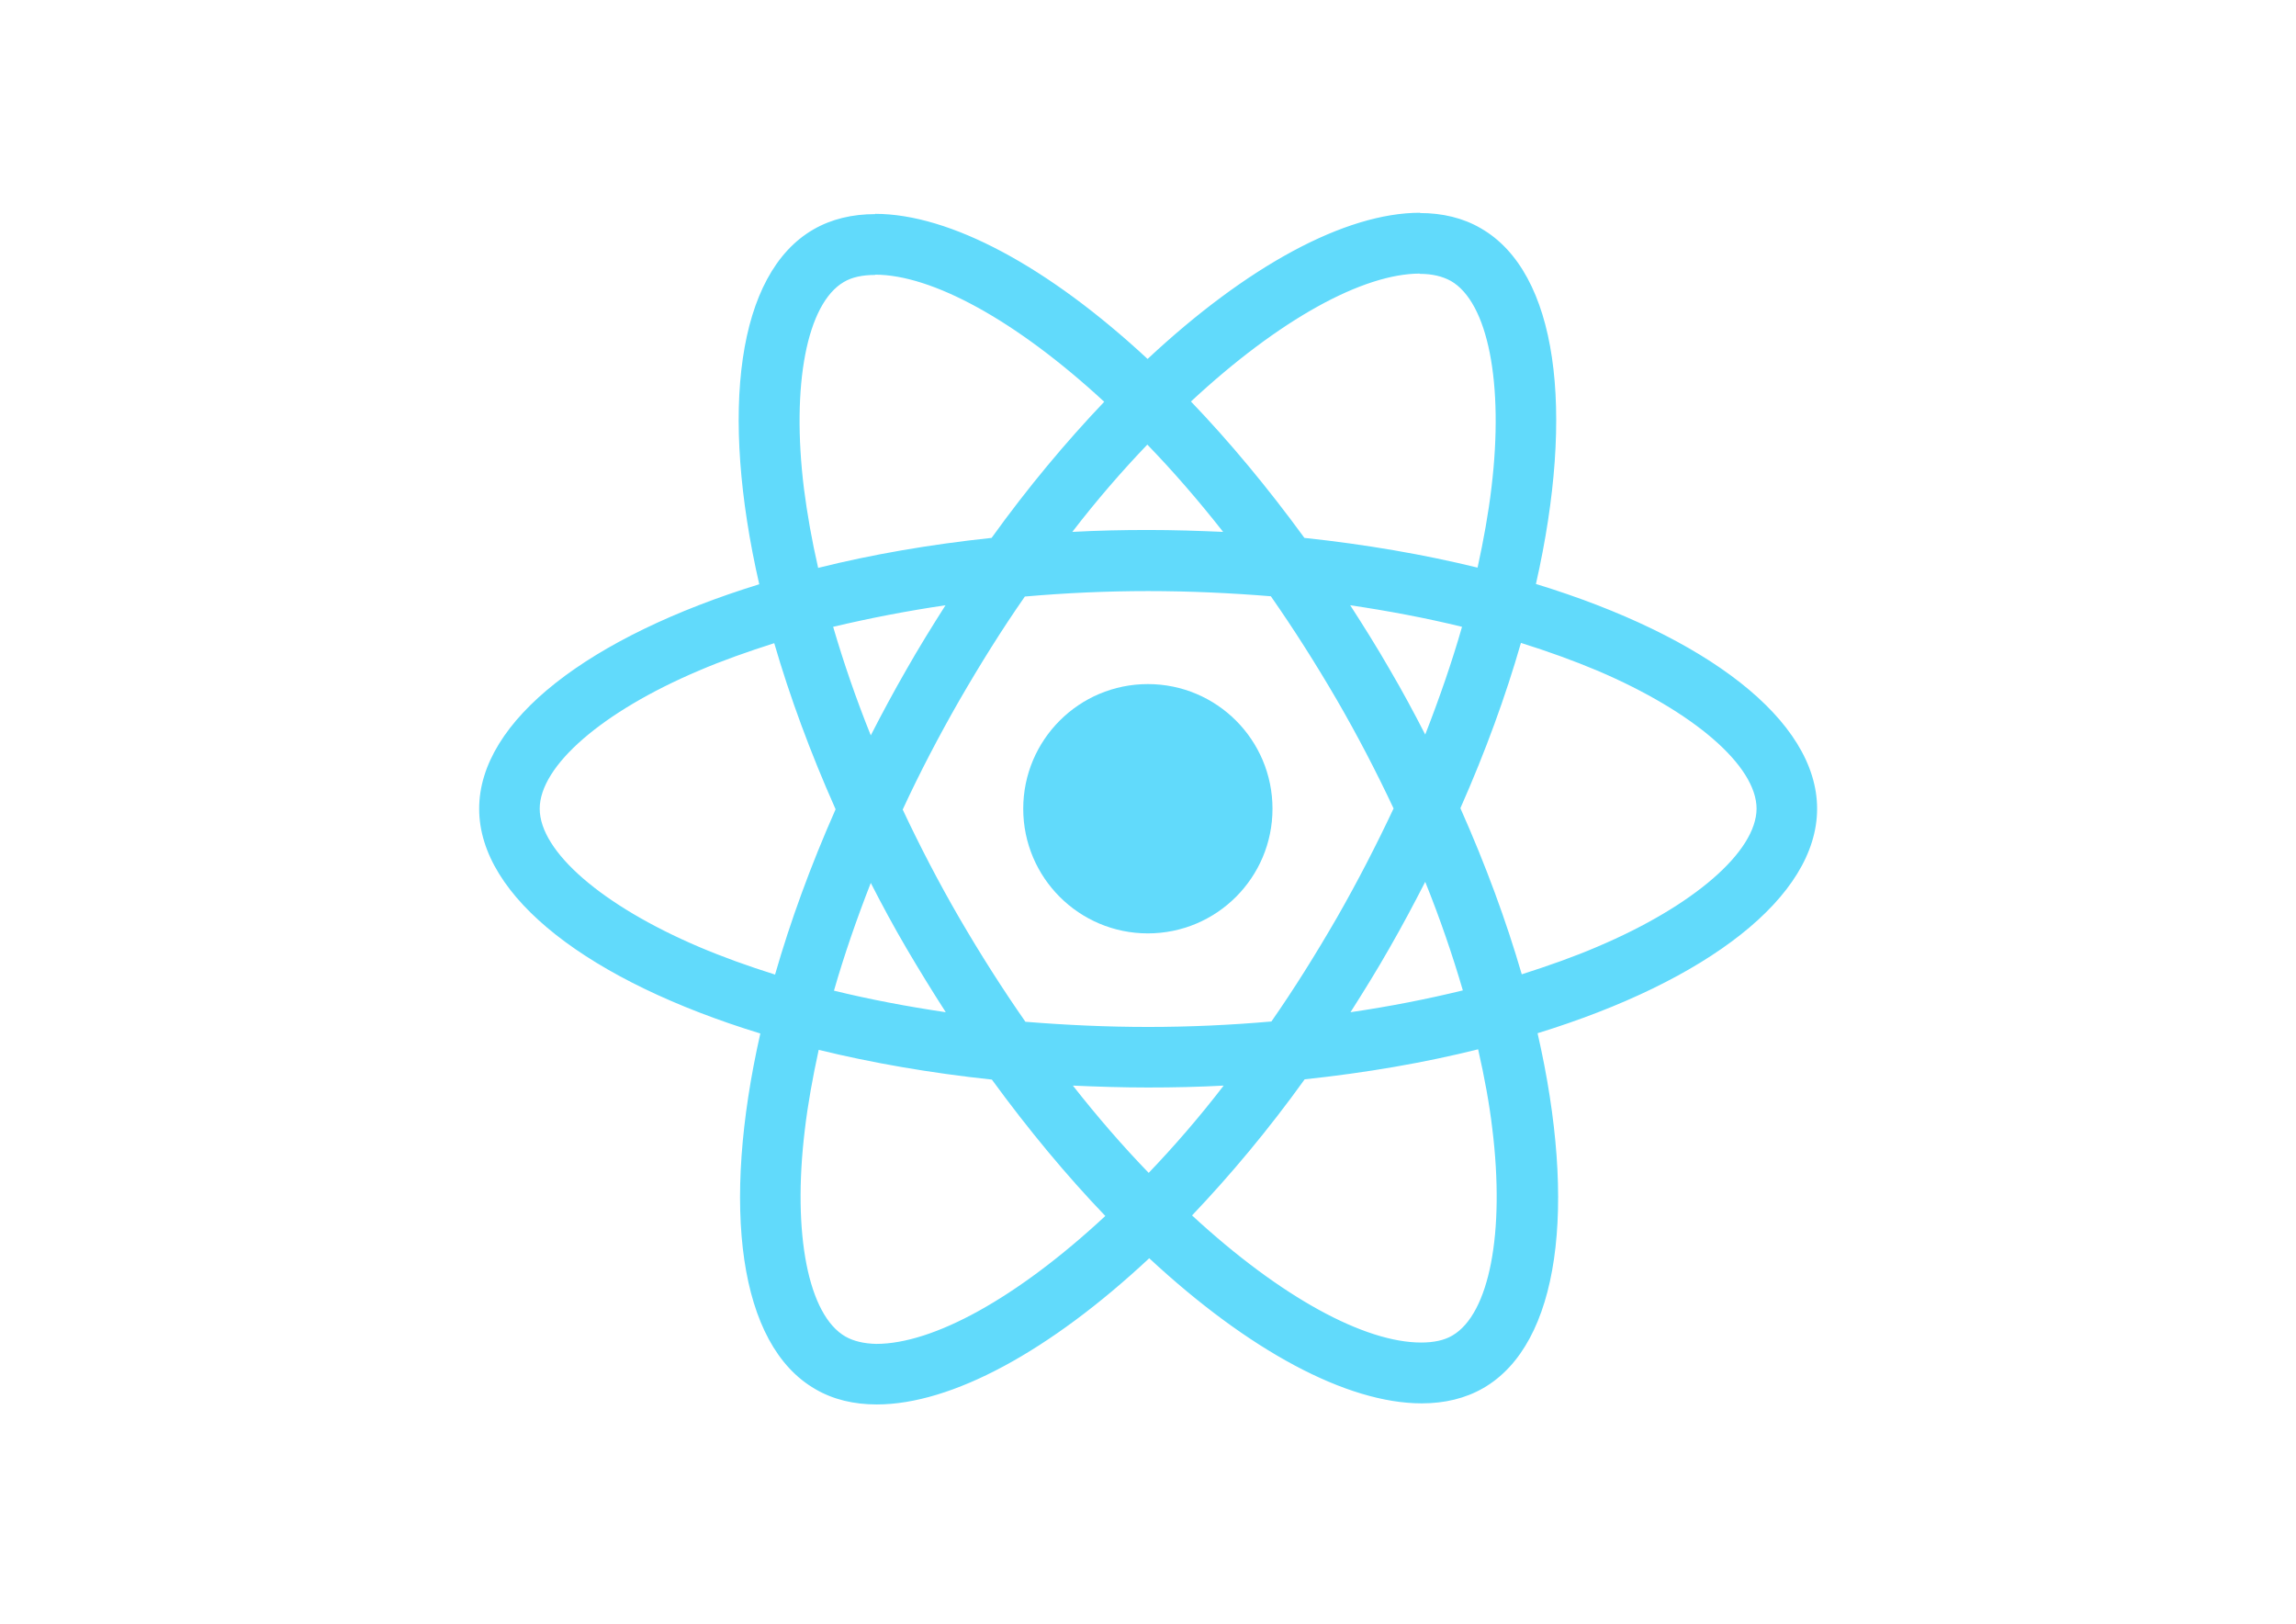
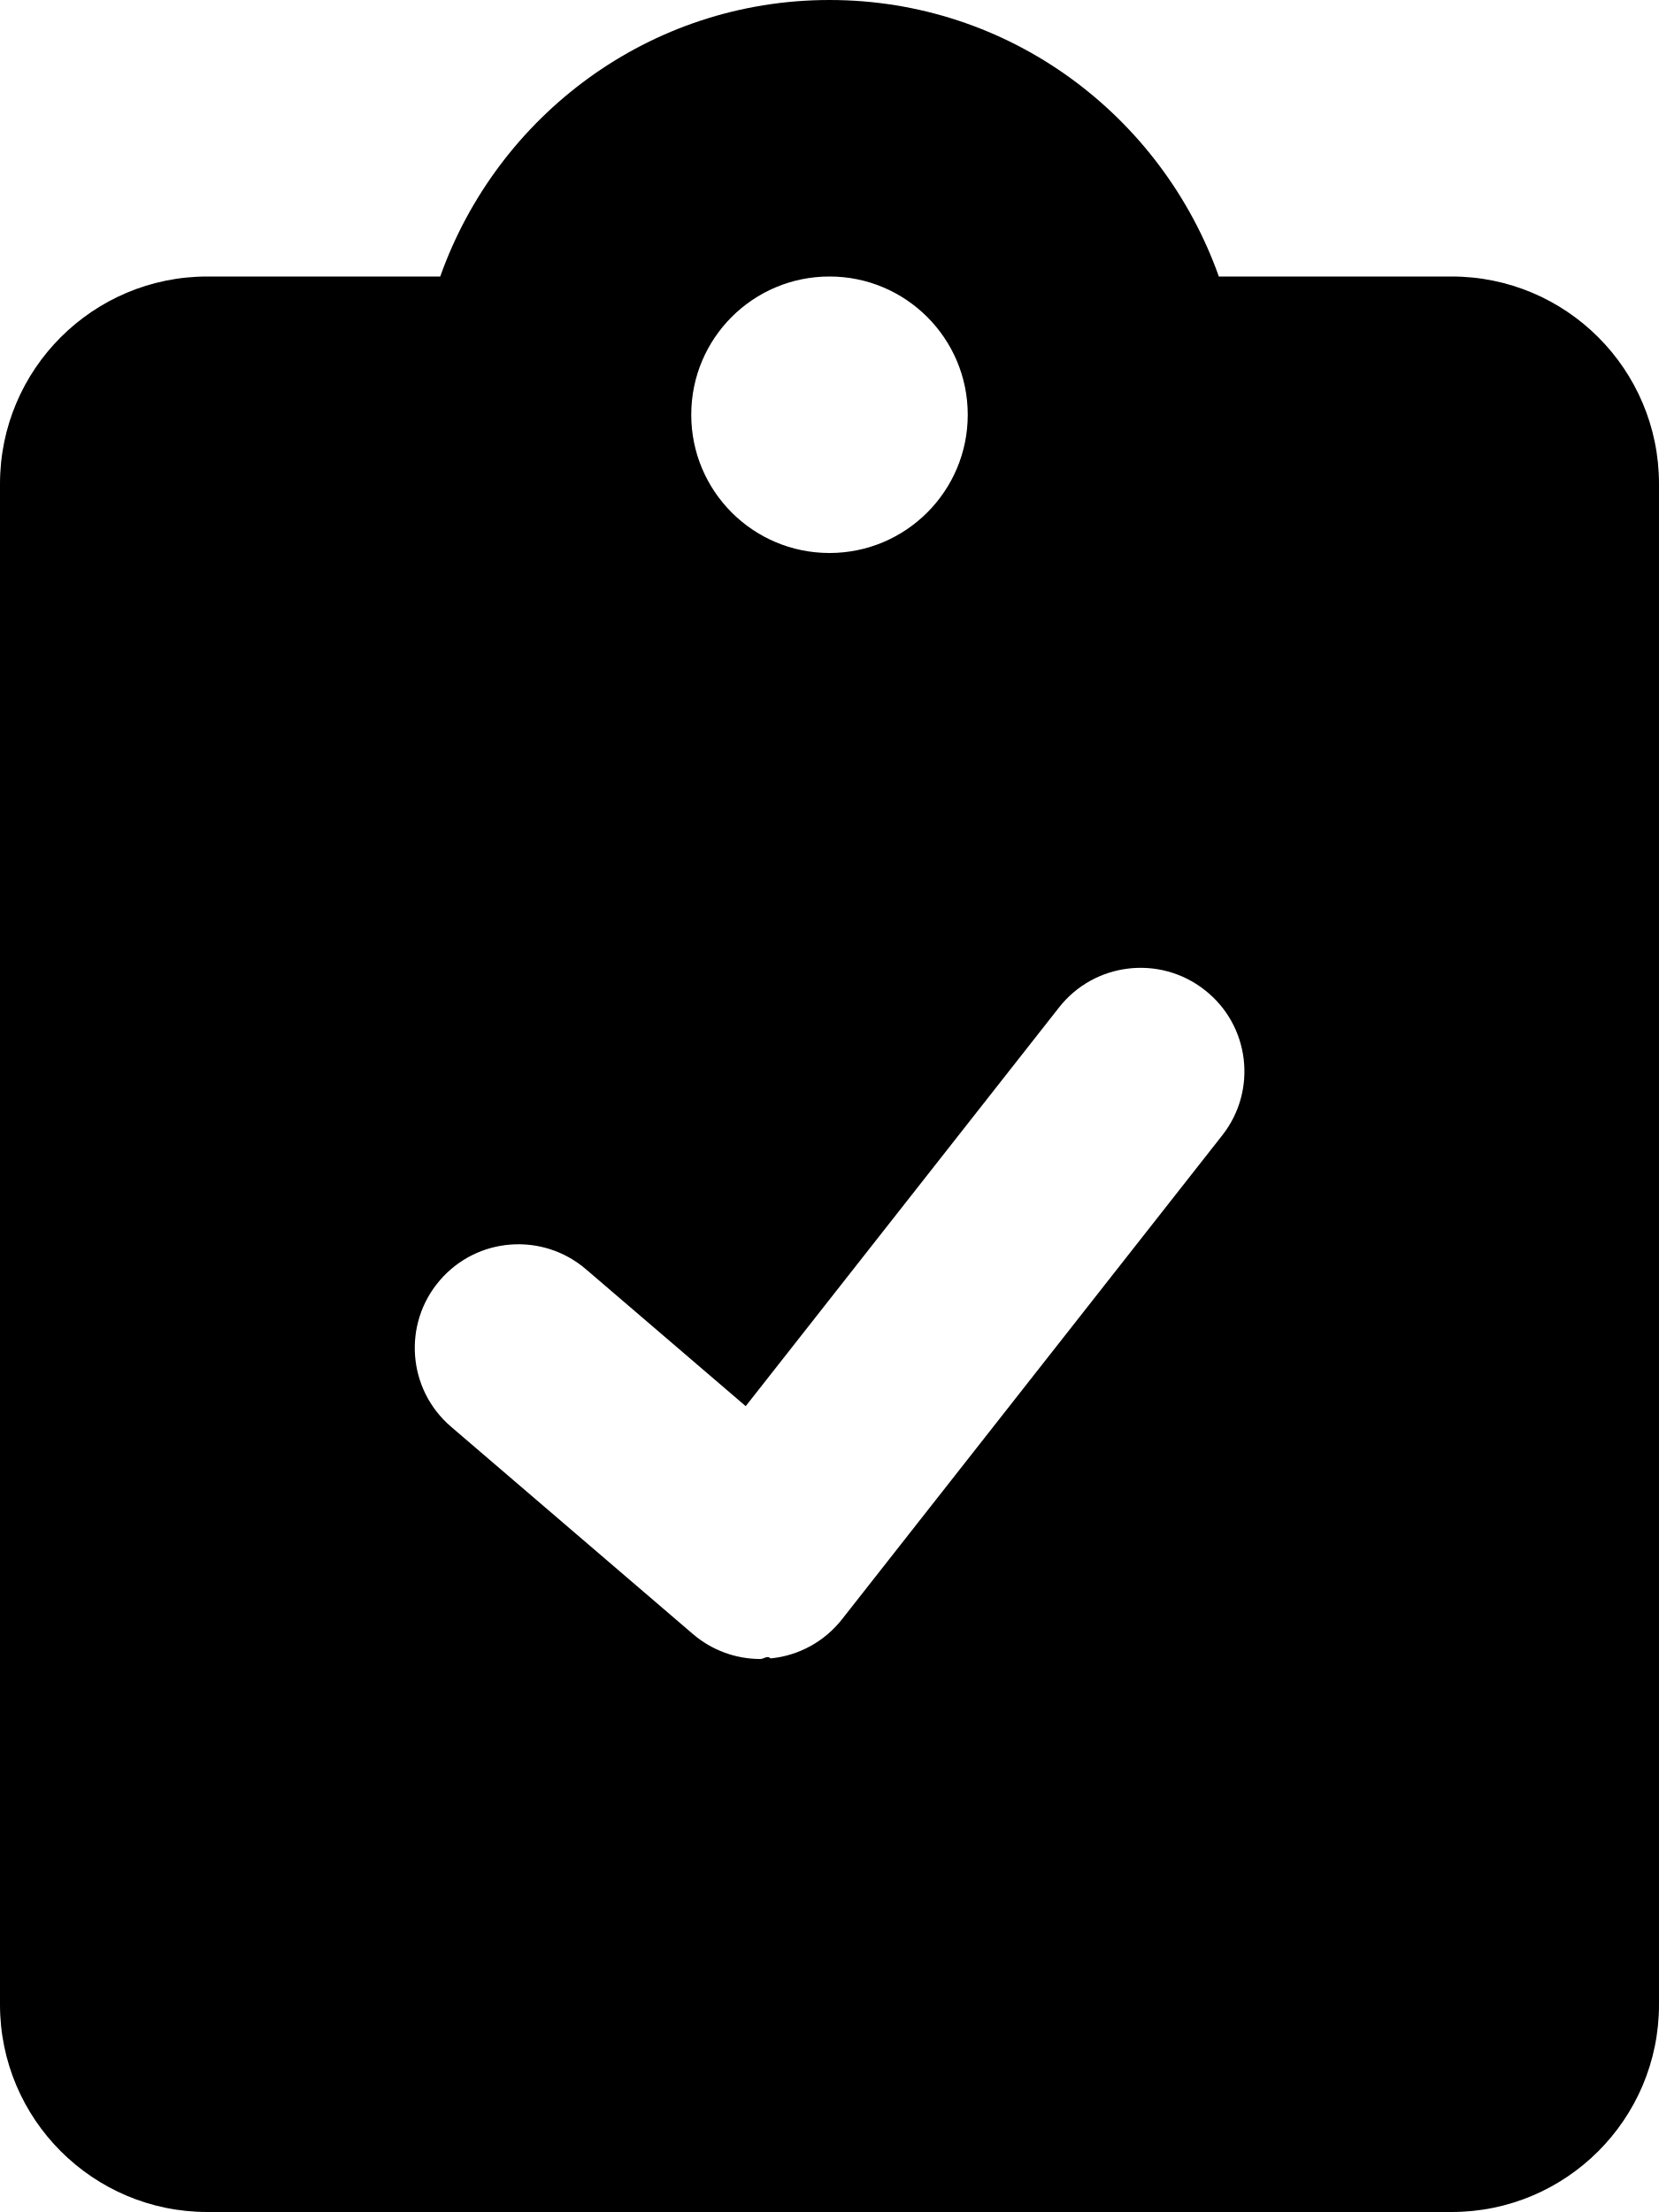
- <svg xmlns="http://www.w3.org/2000/svg" viewBox="0 0 841.9 595.3">
-   <g fill="#61DAFB">
-     <path d="M666.3 296.5c0-32.5-40.7-63.3-103.1-82.4 14.4-63.6 8-114.2-20.2-130.4-6.5-3.8-14.1-5.6-22.4-5.6v22.3c4.6 0 8.3.9 11.4 2.6 13.6 7.8 19.5 37.5 14.9 75.7-1.1 9.4-2.9 19.3-5.1 29.4-19.6-4.8-41-8.5-63.5-10.9-13.5-18.5-27.5-35.3-41.6-50 32.6-30.3 63.2-46.9 84-46.9V78c-27.5 0-63.5 19.6-99.9 53.6-36.4-33.8-72.4-53.2-99.9-53.2v22.3c20.7 0 51.4 16.5 84 46.6-14 14.7-28 31.4-41.3 49.9-22.6 2.4-44 6.1-63.6 11-2.3-10-4-19.7-5.2-29-4.7-38.2 1.1-67.9 14.6-75.8 3-1.8 6.9-2.6 11.5-2.6V78.5c-8.4 0-16 1.8-22.6 5.6-28.1 16.2-34.4 66.7-19.9 130.1-62.2 19.2-102.7 49.9-102.7 82.3 0 32.5 40.7 63.3 103.1 82.4-14.4 63.6-8 114.2 20.2 130.4 6.5 3.8 14.1 5.6 22.5 5.6 27.5 0 63.5-19.6 99.9-53.6 36.4 33.8 72.4 53.2 99.9 53.2 8.4 0 16-1.8 22.6-5.6 28.1-16.2 34.4-66.7 19.9-130.1 62-19.1 102.5-49.9 102.5-82.3zm-130.2-66.7c-3.7 12.9-8.3 26.2-13.5 39.5-4.1-8-8.4-16-13.1-24-4.6-8-9.5-15.8-14.4-23.4 14.2 2.1 27.9 4.7 41 7.9zm-45.8 106.5c-7.8 13.5-15.8 26.3-24.1 38.2-14.9 1.3-30 2-45.2 2-15.1 0-30.2-.7-45-1.9-8.3-11.9-16.4-24.6-24.2-38-7.6-13.1-14.5-26.4-20.8-39.8 6.2-13.4 13.2-26.8 20.7-39.9 7.8-13.5 15.8-26.3 24.1-38.2 14.9-1.3 30-2 45.2-2 15.1 0 30.2.7 45 1.9 8.3 11.9 16.4 24.6 24.2 38 7.6 13.1 14.5 26.4 20.8 39.8-6.3 13.4-13.2 26.8-20.7 39.9zm32.3-13c5.4 13.4 10 26.8 13.8 39.8-13.1 3.2-26.9 5.9-41.2 8 4.9-7.7 9.8-15.6 14.4-23.7 4.6-8 8.9-16.1 13-24.1zM421.2 430c-9.3-9.6-18.6-20.3-27.8-32 9 .4 18.2.7 27.5.7 9.4 0 18.7-.2 27.8-.7-9 11.7-18.3 22.4-27.5 32zm-74.4-58.9c-14.2-2.1-27.9-4.7-41-7.9 3.7-12.9 8.3-26.2 13.5-39.5 4.1 8 8.4 16 13.1 24 4.7 8 9.5 15.8 14.4 23.4zM420.7 163c9.3 9.6 18.6 20.3 27.8 32-9-.4-18.2-.7-27.5-.7-9.4 0-18.7.2-27.8.7 9-11.7 18.3-22.4 27.5-32zm-74 58.9c-4.9 7.7-9.8 15.6-14.4 23.7-4.6 8-8.9 16-13 24-5.4-13.4-10-26.8-13.8-39.8 13.1-3.1 26.9-5.8 41.2-7.9zm-90.5 125.2c-35.4-15.1-58.3-34.9-58.3-50.6 0-15.7 22.9-35.6 58.3-50.6 8.6-3.7 18-7 27.7-10.1 5.7 19.6 13.2 40 22.5 60.9-9.2 20.8-16.6 41.1-22.2 60.6-9.9-3.1-19.3-6.5-28-10.2zM310 490c-13.6-7.8-19.5-37.5-14.9-75.7 1.1-9.4 2.9-19.3 5.1-29.4 19.6 4.8 41 8.5 63.5 10.9 13.5 18.5 27.5 35.3 41.6 50-32.6 30.3-63.2 46.9-84 46.9-4.5-.1-8.3-1-11.3-2.7zm237.2-76.2c4.7 38.2-1.1 67.9-14.6 75.8-3 1.8-6.9 2.6-11.5 2.6-20.7 0-51.4-16.5-84-46.6 14-14.7 28-31.4 41.3-49.9 22.6-2.4 44-6.1 63.6-11 2.3 10.1 4.1 19.8 5.2 29.1zm38.5-66.7c-8.6 3.7-18 7-27.7 10.1-5.7-19.6-13.2-40-22.5-60.9 9.2-20.8 16.6-41.1 22.2-60.6 9.9 3.1 19.3 6.5 28.1 10.2 35.4 15.1 58.3 34.9 58.3 50.6-.1 15.7-23 35.6-58.4 50.6zM320.8 78.4z" />
-     <circle cx="420.9" cy="296.5" r="45.7" />
-     <path d="M520.5 78.1z" />
-   </g>
+ <svg xmlns="http://www.w3.org/2000/svg" viewBox="0 0 384 512">
+   <path d="M336 64h-53.88C268.9 26.8 233.7 0 192 0S115.1 26.8 101.9 64H48C21.5 64 0 85.48 0 112v352C0 490.5 21.5 512 48 512h288c26.5 0 48-21.48 48-48v-352C384 85.48 362.5 64 336 64zM192 64c17.67 0 32 14.33 32 32s-14.33 32-32 32S160 113.7 160 96S174.3 64 192 64zM282.9 262.8l-88 112c-4.047 5.156-10.02 8.438-16.53 9.062C177.6 383.1 176.8 384 176 384c-5.703 0-11.25-2.031-15.62-5.781l-56-48c-10.06-8.625-11.22-23.78-2.594-33.84c8.609-10.06 23.77-11.22 33.84-2.594l36.98 31.69l72.52-92.28c8.188-10.44 23.3-12.22 33.7-4.062C289.3 237.3 291.1 252.4 282.9 262.8z" />
</svg>
